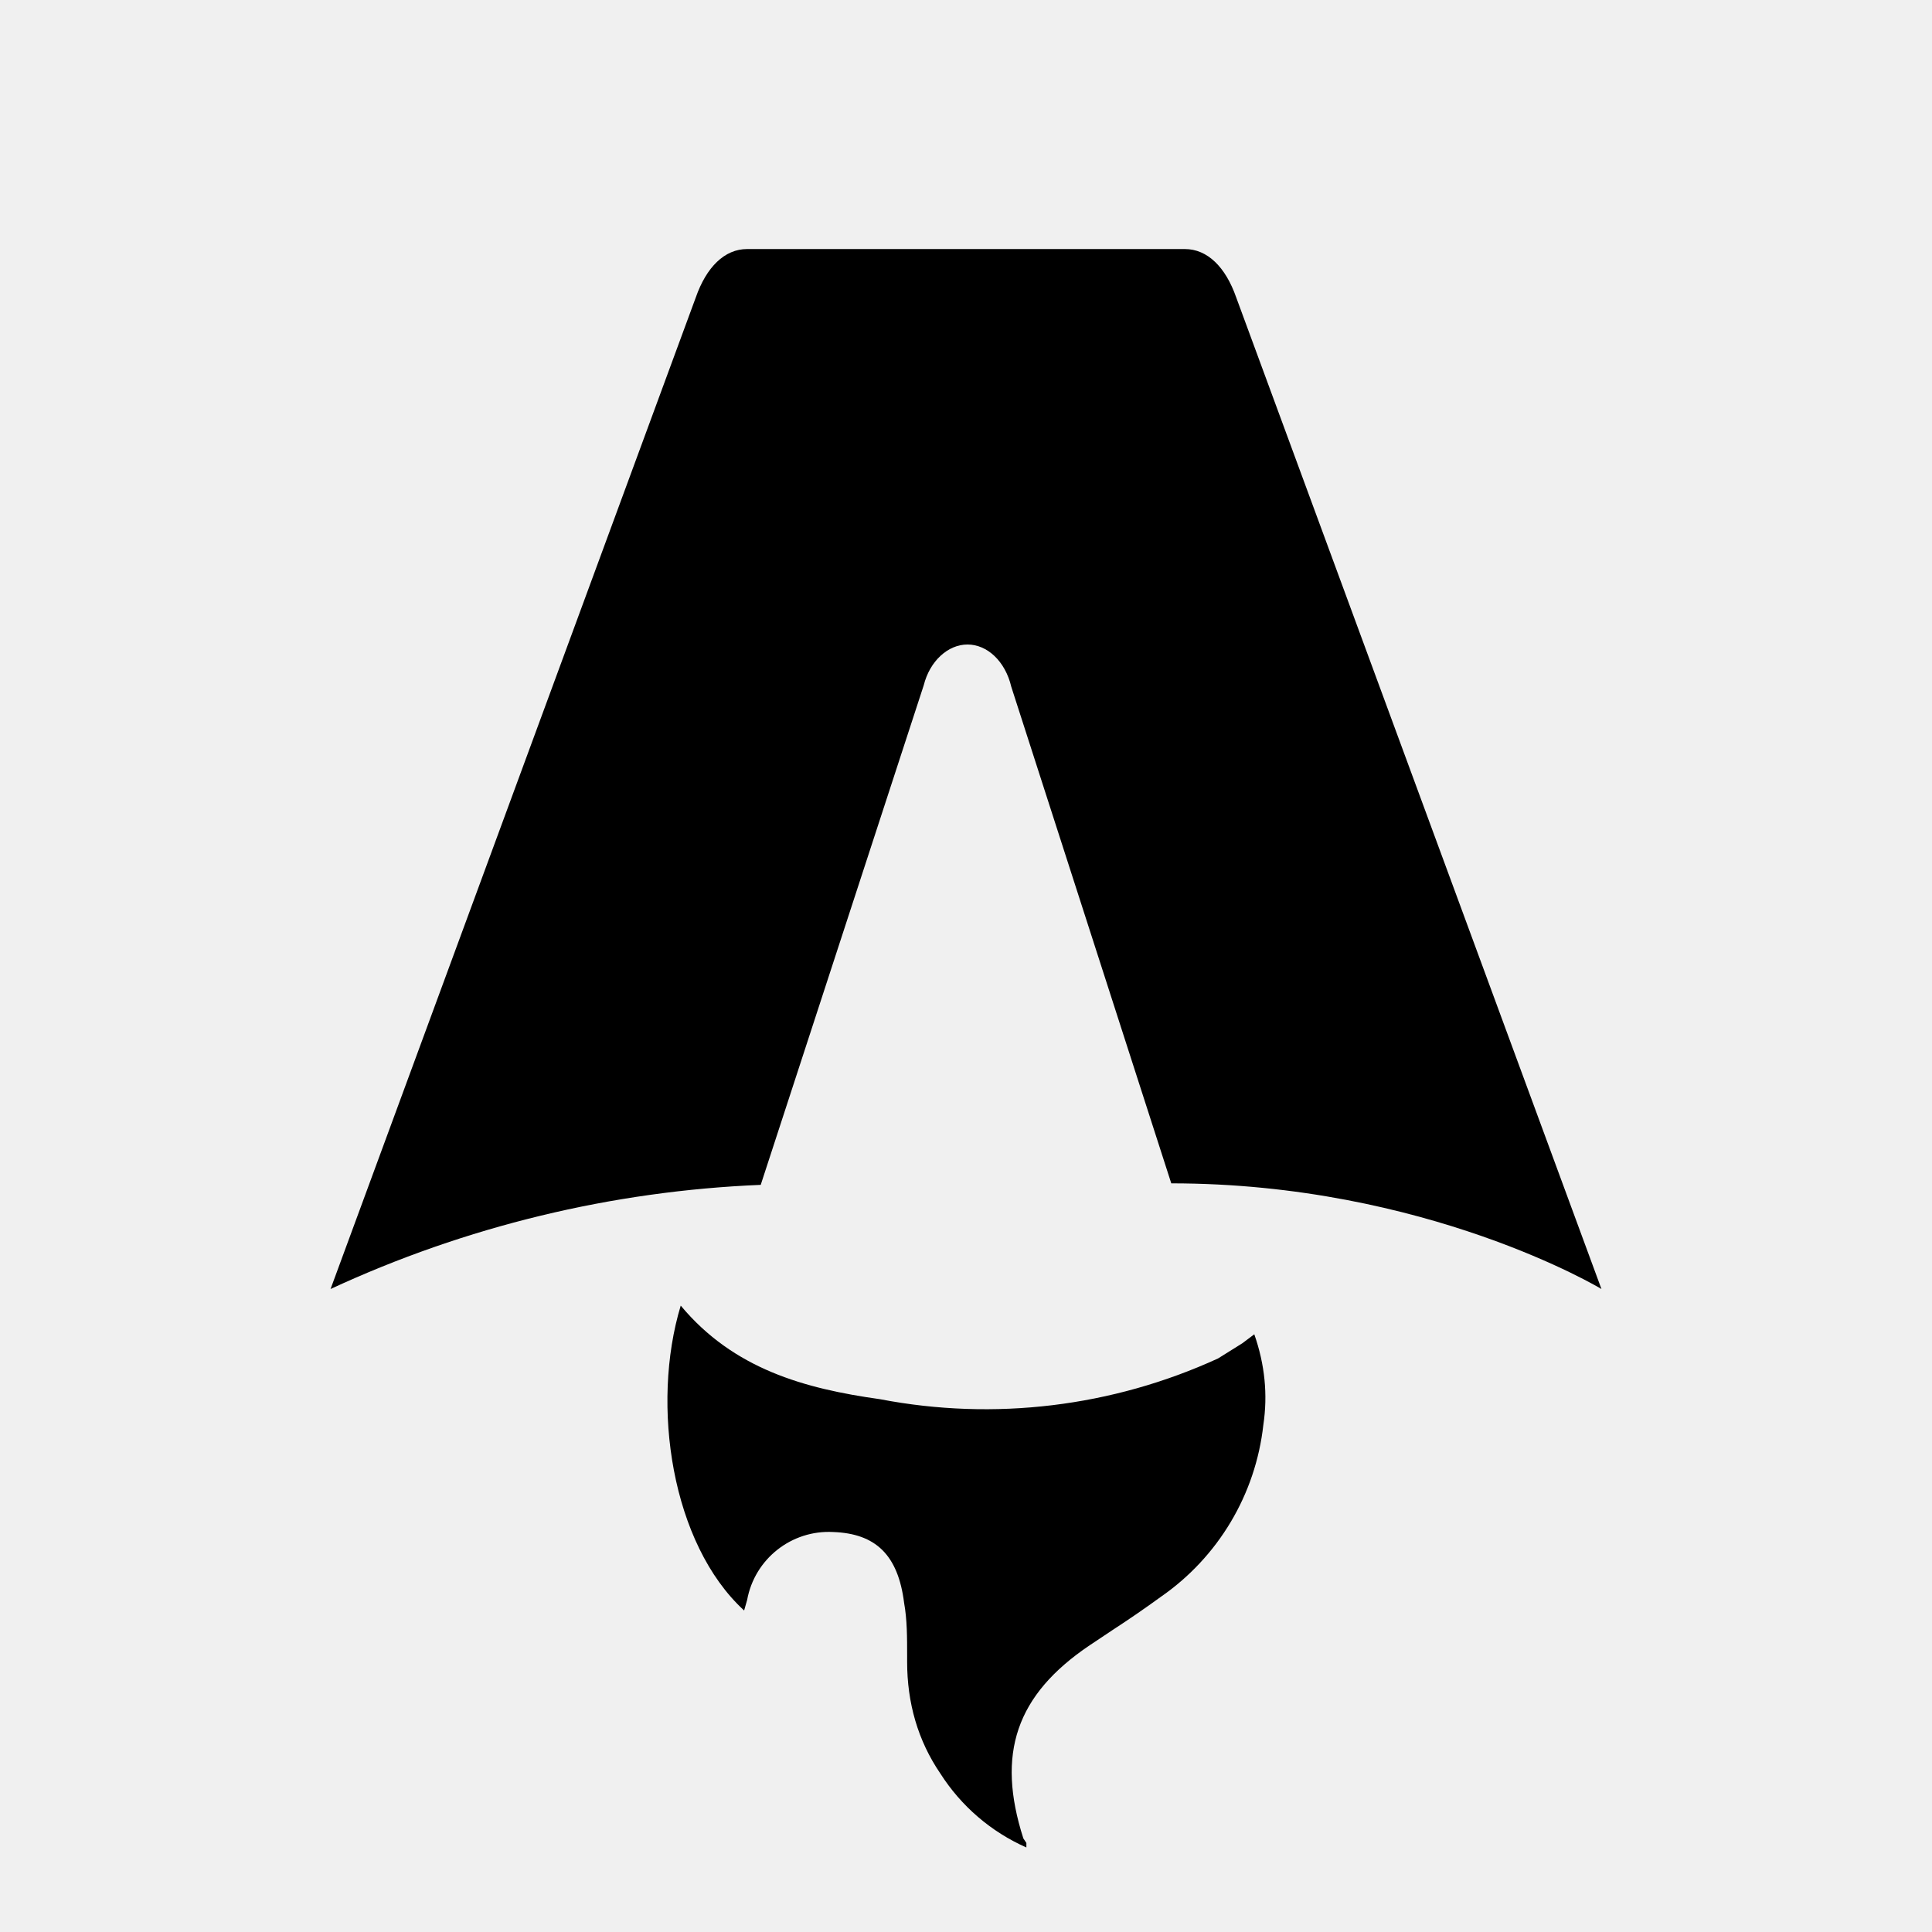
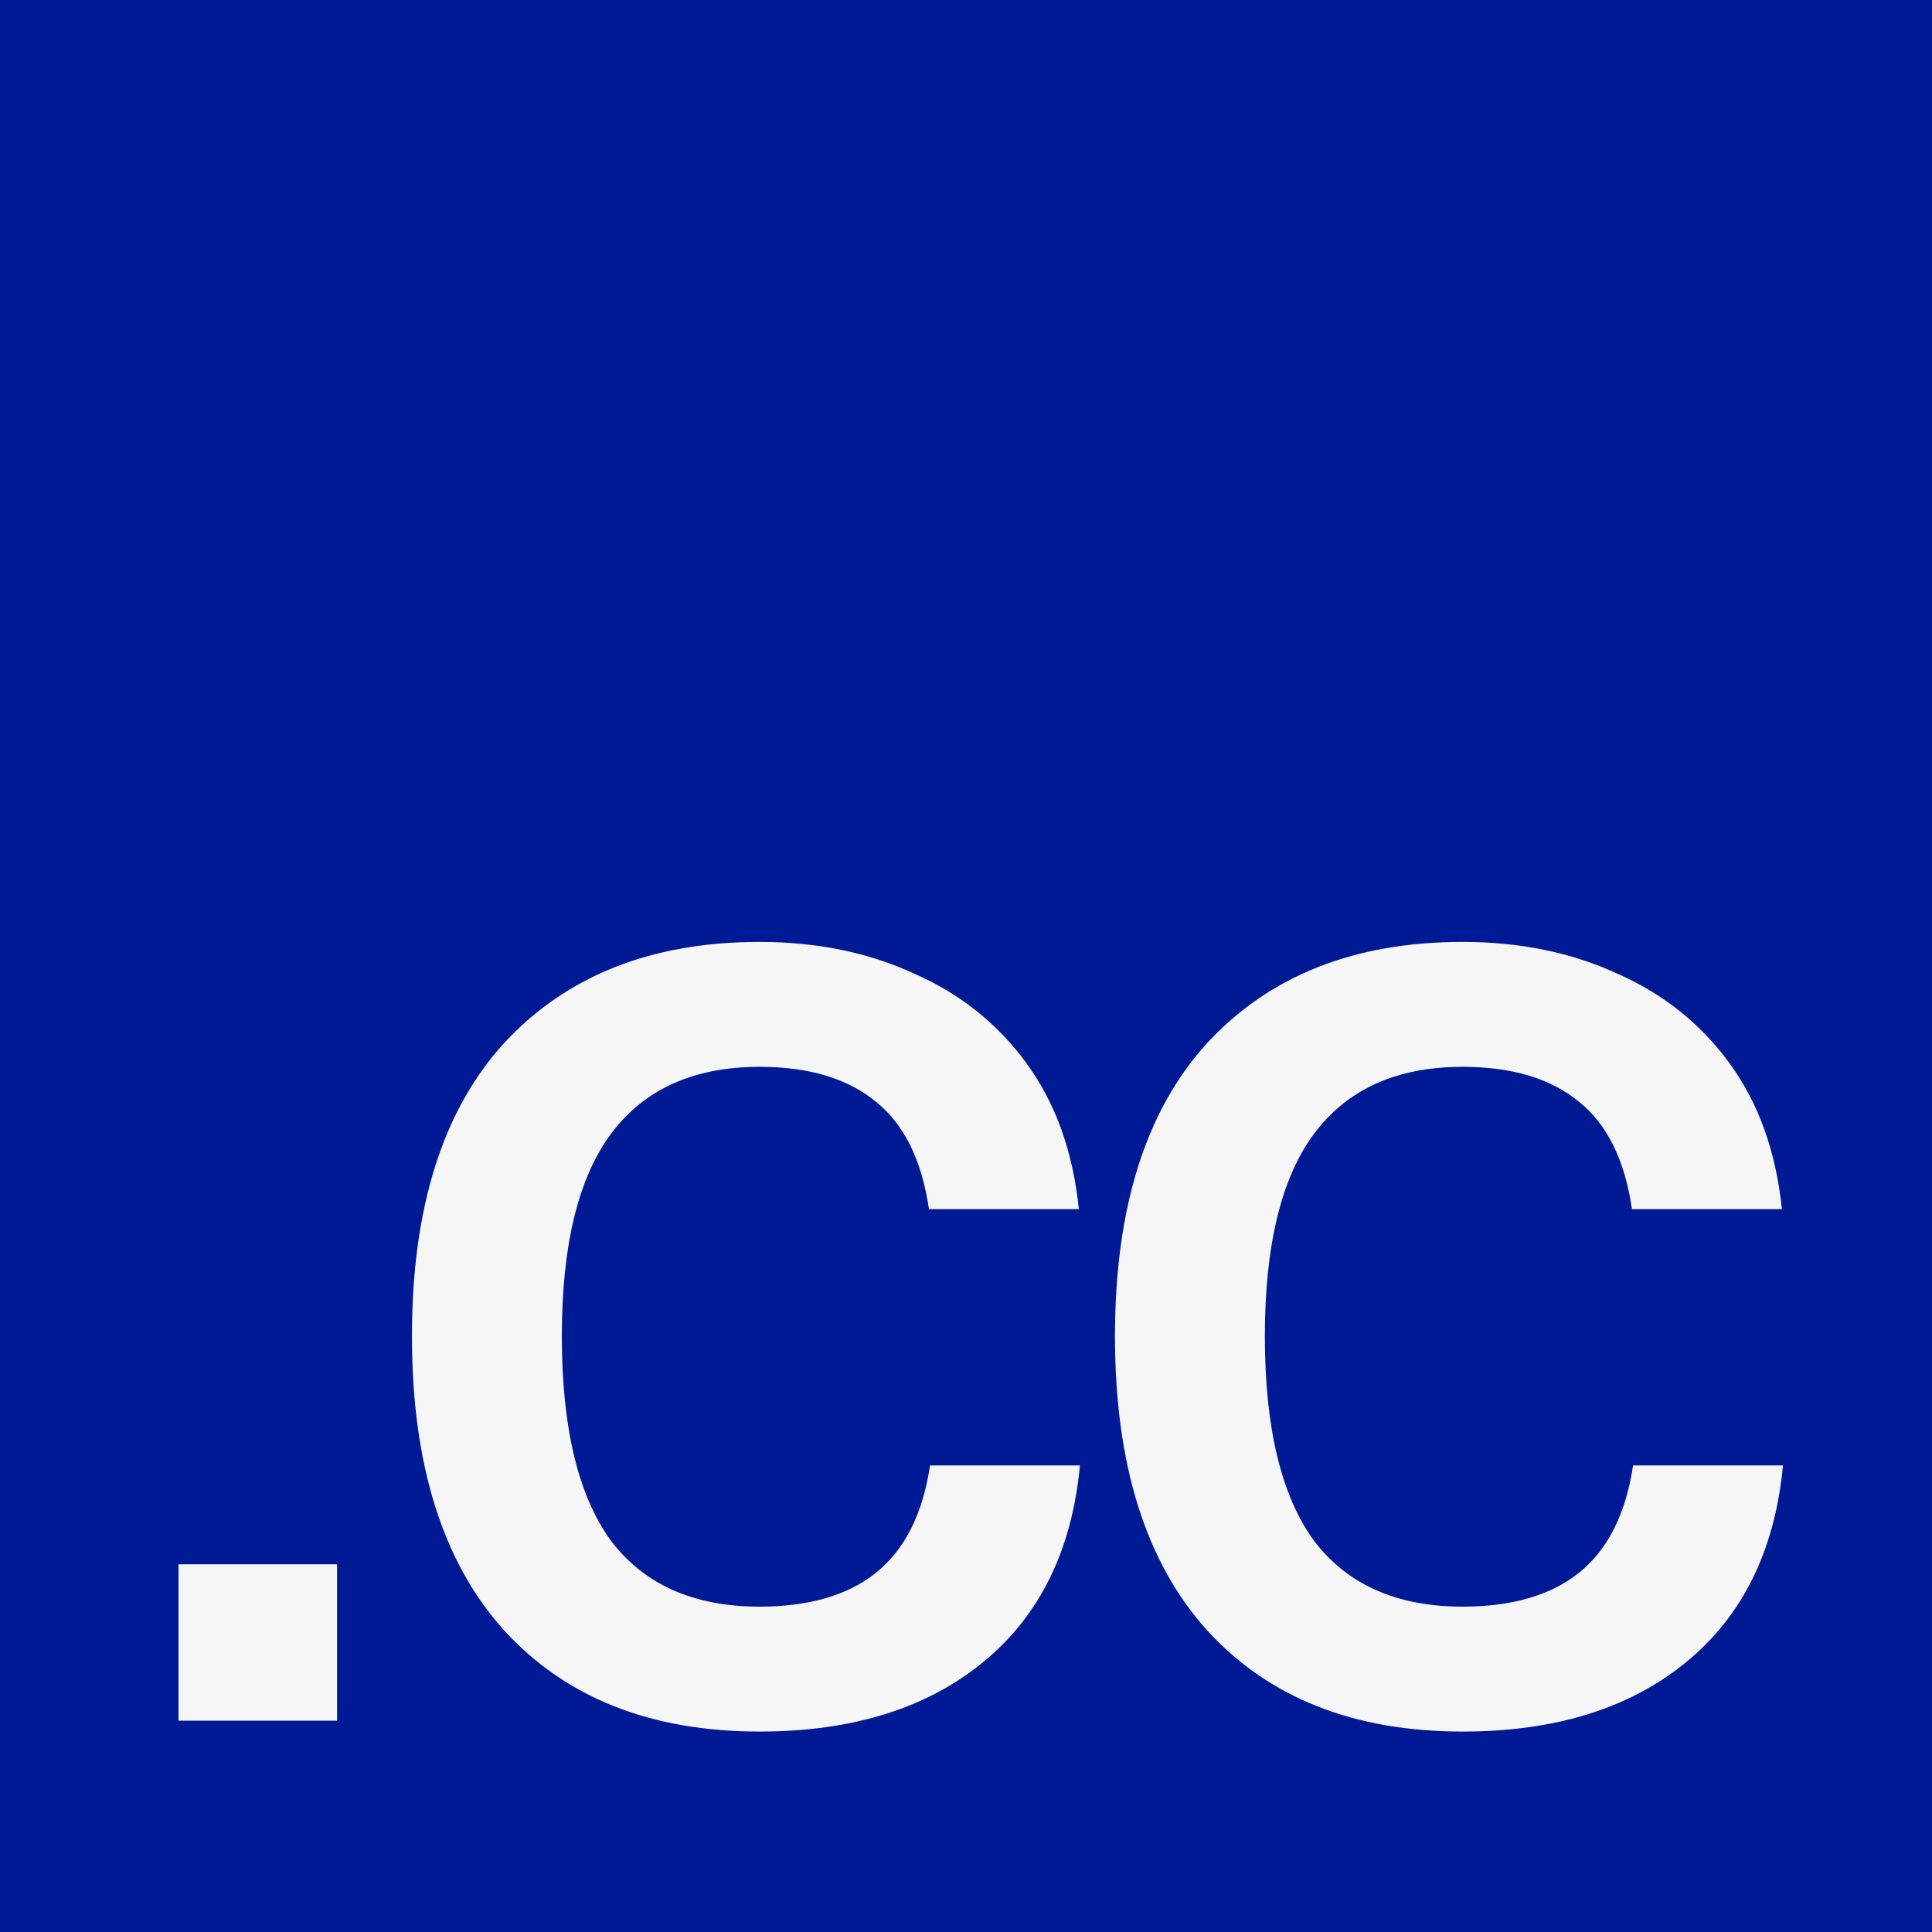
- <svg xmlns="http://www.w3.org/2000/svg" fill="none" viewBox="0 0 128 128">
-   <path d="M50.4 78.5a75.1 75.1 0 0 0-28.5 6.9l24.2-65.7c.7-2 1.9-3.2 3.4-3.2h29c1.5 0 2.7 1.2 3.4 3.2l24.2 65.7s-11.6-7-28.5-7L67 45.5c-.4-1.7-1.6-2.8-2.9-2.8-1.3 0-2.5 1.1-2.9 2.7L50.4 78.5Zm-1.1 28.2Zm-4.2-20.2c-2 6.6-.6 15.8 4.2 20.2a17.5 17.5 0 0 1 .2-.7 5.5 5.5 0 0 1 5.7-4.5c2.8.1 4.3 1.5 4.7 4.7.2 1.1.2 2.3.2 3.5v.4c0 2.7.7 5.2 2.2 7.4a13 13 0 0 0 5.7 4.9v-.3l-.2-.3c-1.8-5.6-.5-9.5 4.4-12.8l1.5-1a73 73 0 0 0 3.2-2.2 16 16 0 0 0 6.8-11.4c.3-2 .1-4-.6-6l-.8.6-1.6 1a37 37 0 0 1-22.4 2.7c-5-.7-9.7-2-13.2-6.2Z" />
-   <style>
-         path { fill: #000; }
-         @media (prefers-color-scheme: dark) {
-             path { fill: #FFF; }
-         }
-     </style>
+ <svg xmlns="http://www.w3.org/2000/svg" width="256" height="256" viewBox="0 0 256 256" fill="none">
+   <rect width="256" height="256" fill="#001995" />
+   <path d="M23.65 207.275H44.663V228H23.65V207.275ZM123.091 160.213C122.132 153.689 119.781 148.94 116.039 145.965C112.297 142.895 107.164 141.36 100.64 141.36C91.909 141.36 85.336 144.334 80.923 150.283C76.605 156.136 74.446 165.059 74.446 177.052C74.446 189.141 76.605 198.16 80.923 204.109C85.336 209.962 91.909 212.888 100.64 212.888C107.164 212.888 112.297 211.401 116.039 208.427C119.877 205.356 122.276 200.607 123.235 194.179H143.096C142.041 205.404 137.771 214.088 130.287 220.228C122.804 226.369 112.921 229.439 100.64 229.439C86.248 229.439 74.974 224.978 66.818 216.055C58.663 207.036 54.585 194.035 54.585 177.052C54.585 160.069 58.663 147.117 66.818 138.194C75.07 129.27 86.344 124.809 100.64 124.809C108.22 124.809 115.032 126.2 121.076 128.983C127.217 131.669 132.206 135.651 136.044 140.928C139.882 146.205 142.185 152.634 142.952 160.213H123.091ZM216.246 160.213C215.287 153.689 212.936 148.94 209.194 145.965C205.452 142.895 200.319 141.36 193.795 141.36C185.063 141.36 178.491 144.334 174.077 150.283C169.76 156.136 167.601 165.059 167.601 177.052C167.601 189.141 169.76 198.16 174.077 204.109C178.491 209.962 185.063 212.888 193.795 212.888C200.319 212.888 205.452 211.401 209.194 208.427C213.032 205.356 215.431 200.607 216.39 194.179H236.251C235.196 205.404 230.926 214.088 223.442 220.228C215.958 226.369 206.076 229.439 193.795 229.439C179.403 229.439 168.129 224.978 159.973 216.055C151.818 207.036 147.74 194.035 147.74 177.052C147.74 160.069 151.818 147.117 159.973 138.194C168.225 129.27 179.498 124.809 193.795 124.809C201.374 124.809 208.187 126.2 214.231 128.983C220.372 131.669 225.361 135.651 229.199 140.928C233.037 146.205 235.34 152.634 236.107 160.213H216.246Z" fill="#F6F6F6" />
</svg>
